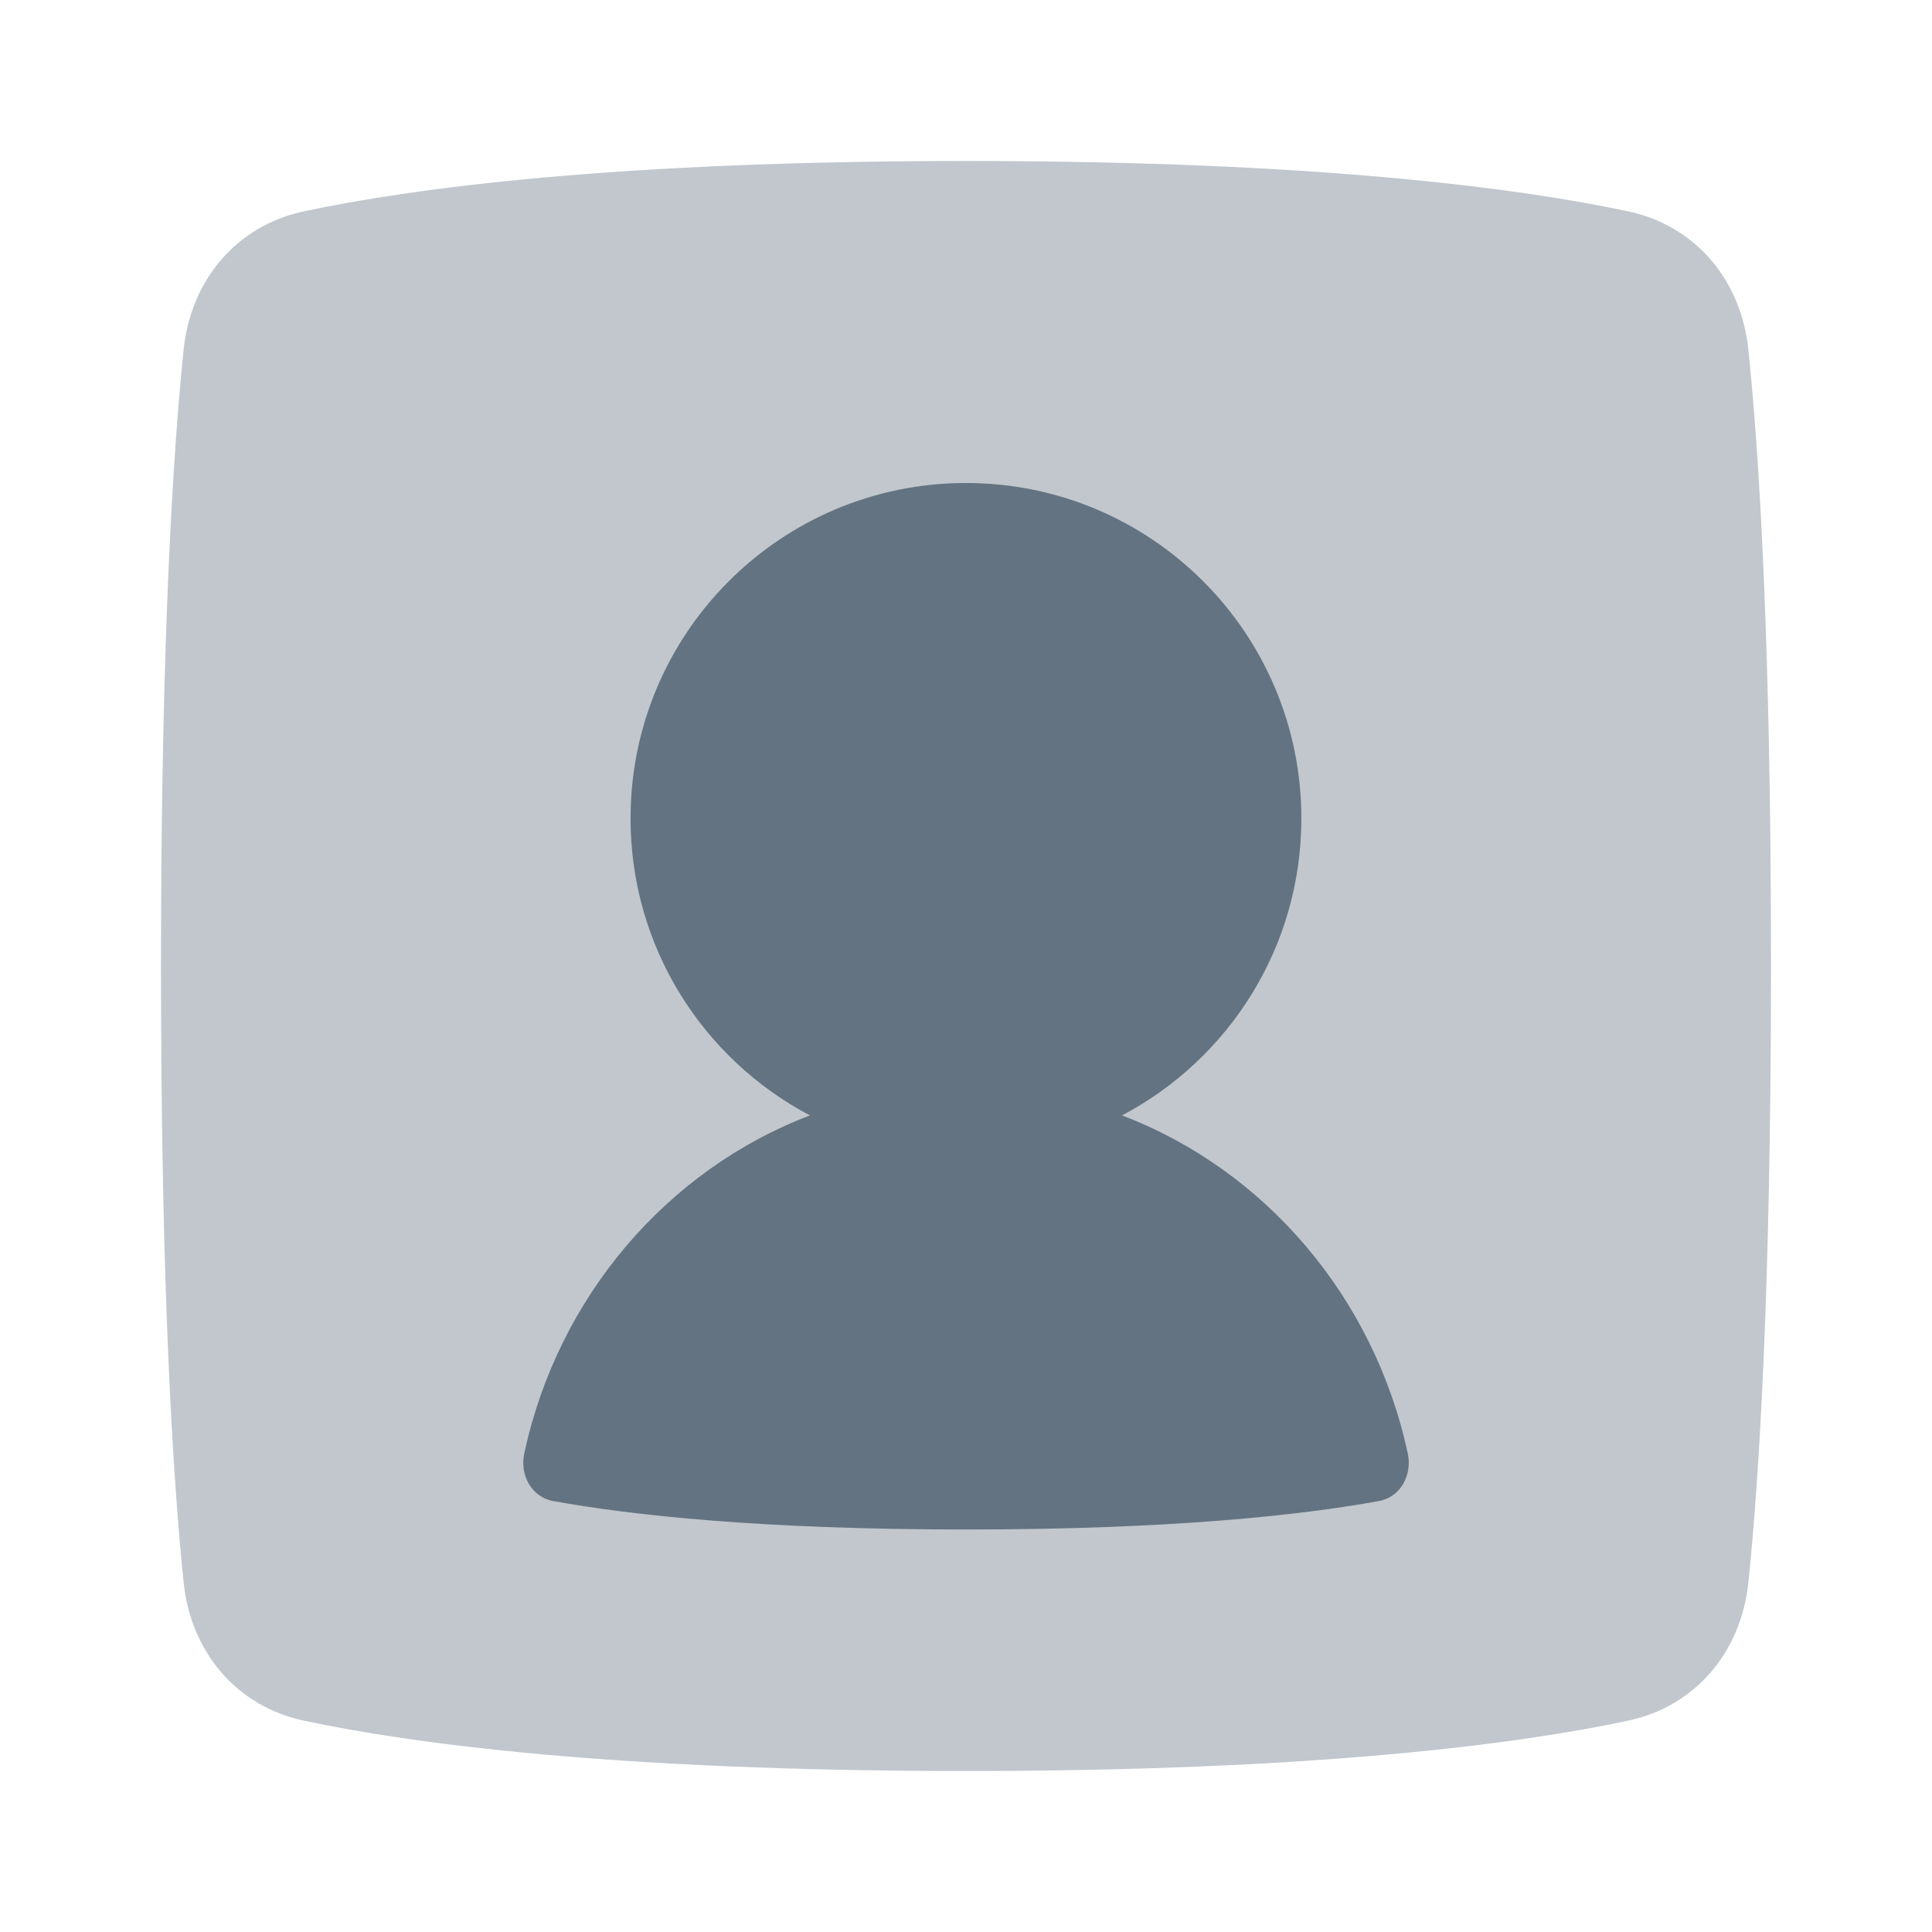
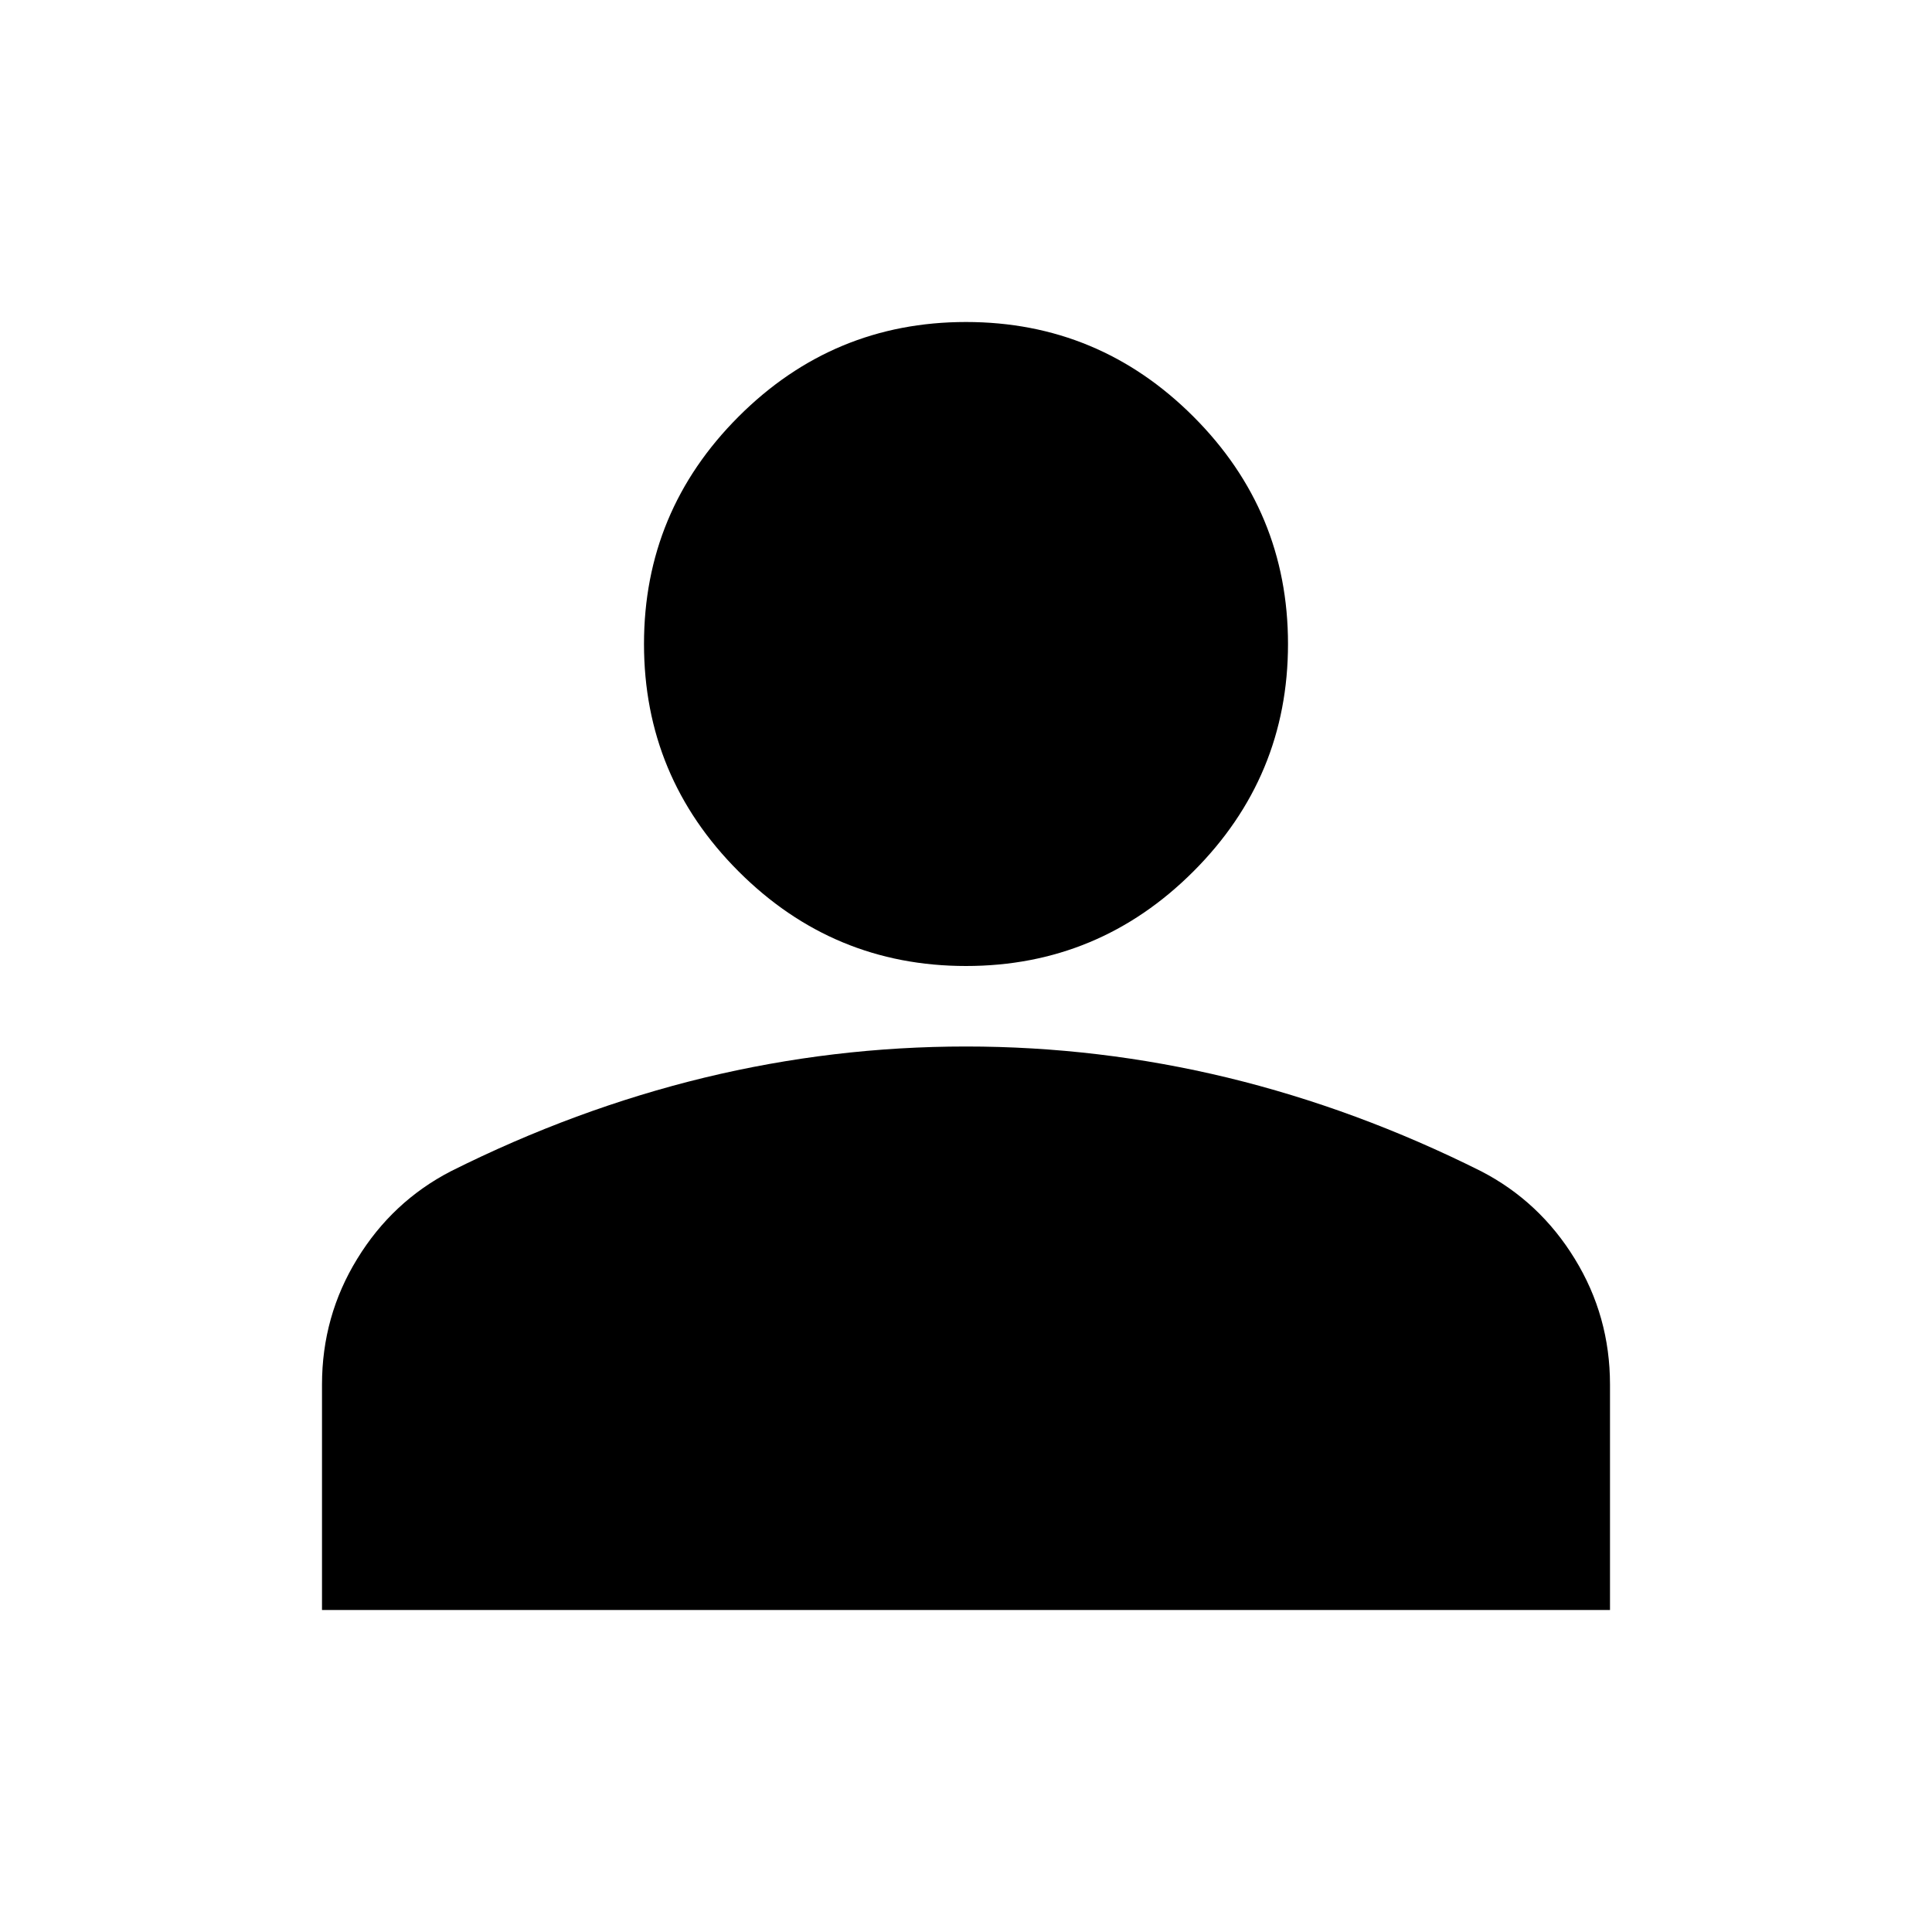
<svg xmlns="http://www.w3.org/2000/svg" width="24" height="24" viewBox="0 0 24 24" fill="none">
-   <path opacity="0.4" d="M2.281 19.657C2.37 20.516 2.933 21.196 3.777 21.375C5.109 21.659 7.622 22 12 22C16.378 22 18.89 21.659 20.223 21.375C21.067 21.196 21.63 20.516 21.719 19.657C21.851 18.384 22 16.047 22 12C22 7.953 21.851 5.616 21.719 4.343C21.63 3.484 21.067 2.804 20.223 2.625C18.89 2.341 16.378 2 12 2C7.622 2 5.109 2.341 3.777 2.625C2.933 2.804 2.37 3.484 2.281 4.343C2.15 5.616 2 7.953 2 12C2 16.047 2.15 18.384 2.281 19.657Z" fill="#637381" />
-   <path d="M13.938 13.856C15.263 13.158 16.166 11.768 16.166 10.167C16.166 7.865 14.301 6 12 6C9.698 6 7.833 7.865 7.833 10.167C7.833 11.768 8.736 13.158 10.061 13.856C8.287 14.532 6.932 16.109 6.513 18.053C6.454 18.322 6.602 18.598 6.873 18.647C7.846 18.823 9.456 19 12.001 19C14.545 19 16.155 18.823 17.128 18.647C17.398 18.598 17.545 18.323 17.488 18.055C17.069 16.11 15.713 14.532 13.938 13.856Z" fill="#637381" />
+   <path d="M12 12C10.9 12 9.958 11.608 9.175 10.825C8.392 10.042 8 9.1 8 8C8 6.9 8.392 5.958 9.175 5.175C9.958 4.392 10.9 4 12 4C13.1 4 14.042 4.392 14.825 5.175C15.608 5.958 16 6.9 16 8C16 9.1 15.608 10.042 14.825 10.825C14.042 11.608 13.1 12 12 12ZM4 20V17.2C4 16.633 4.146 16.112 4.438 15.637C4.729 15.162 5.117 14.8 5.6 14.55C6.633 14.033 7.683 13.646 8.75 13.387C9.817 13.129 10.9 13 12 13C13.1 13 14.183 13.129 15.25 13.387C16.317 13.646 17.367 14.033 18.4 14.55C18.883 14.8 19.271 15.162 19.562 15.637C19.854 16.112 20 16.633 20 17.2V20H4Z" fill="black" />
</svg>
